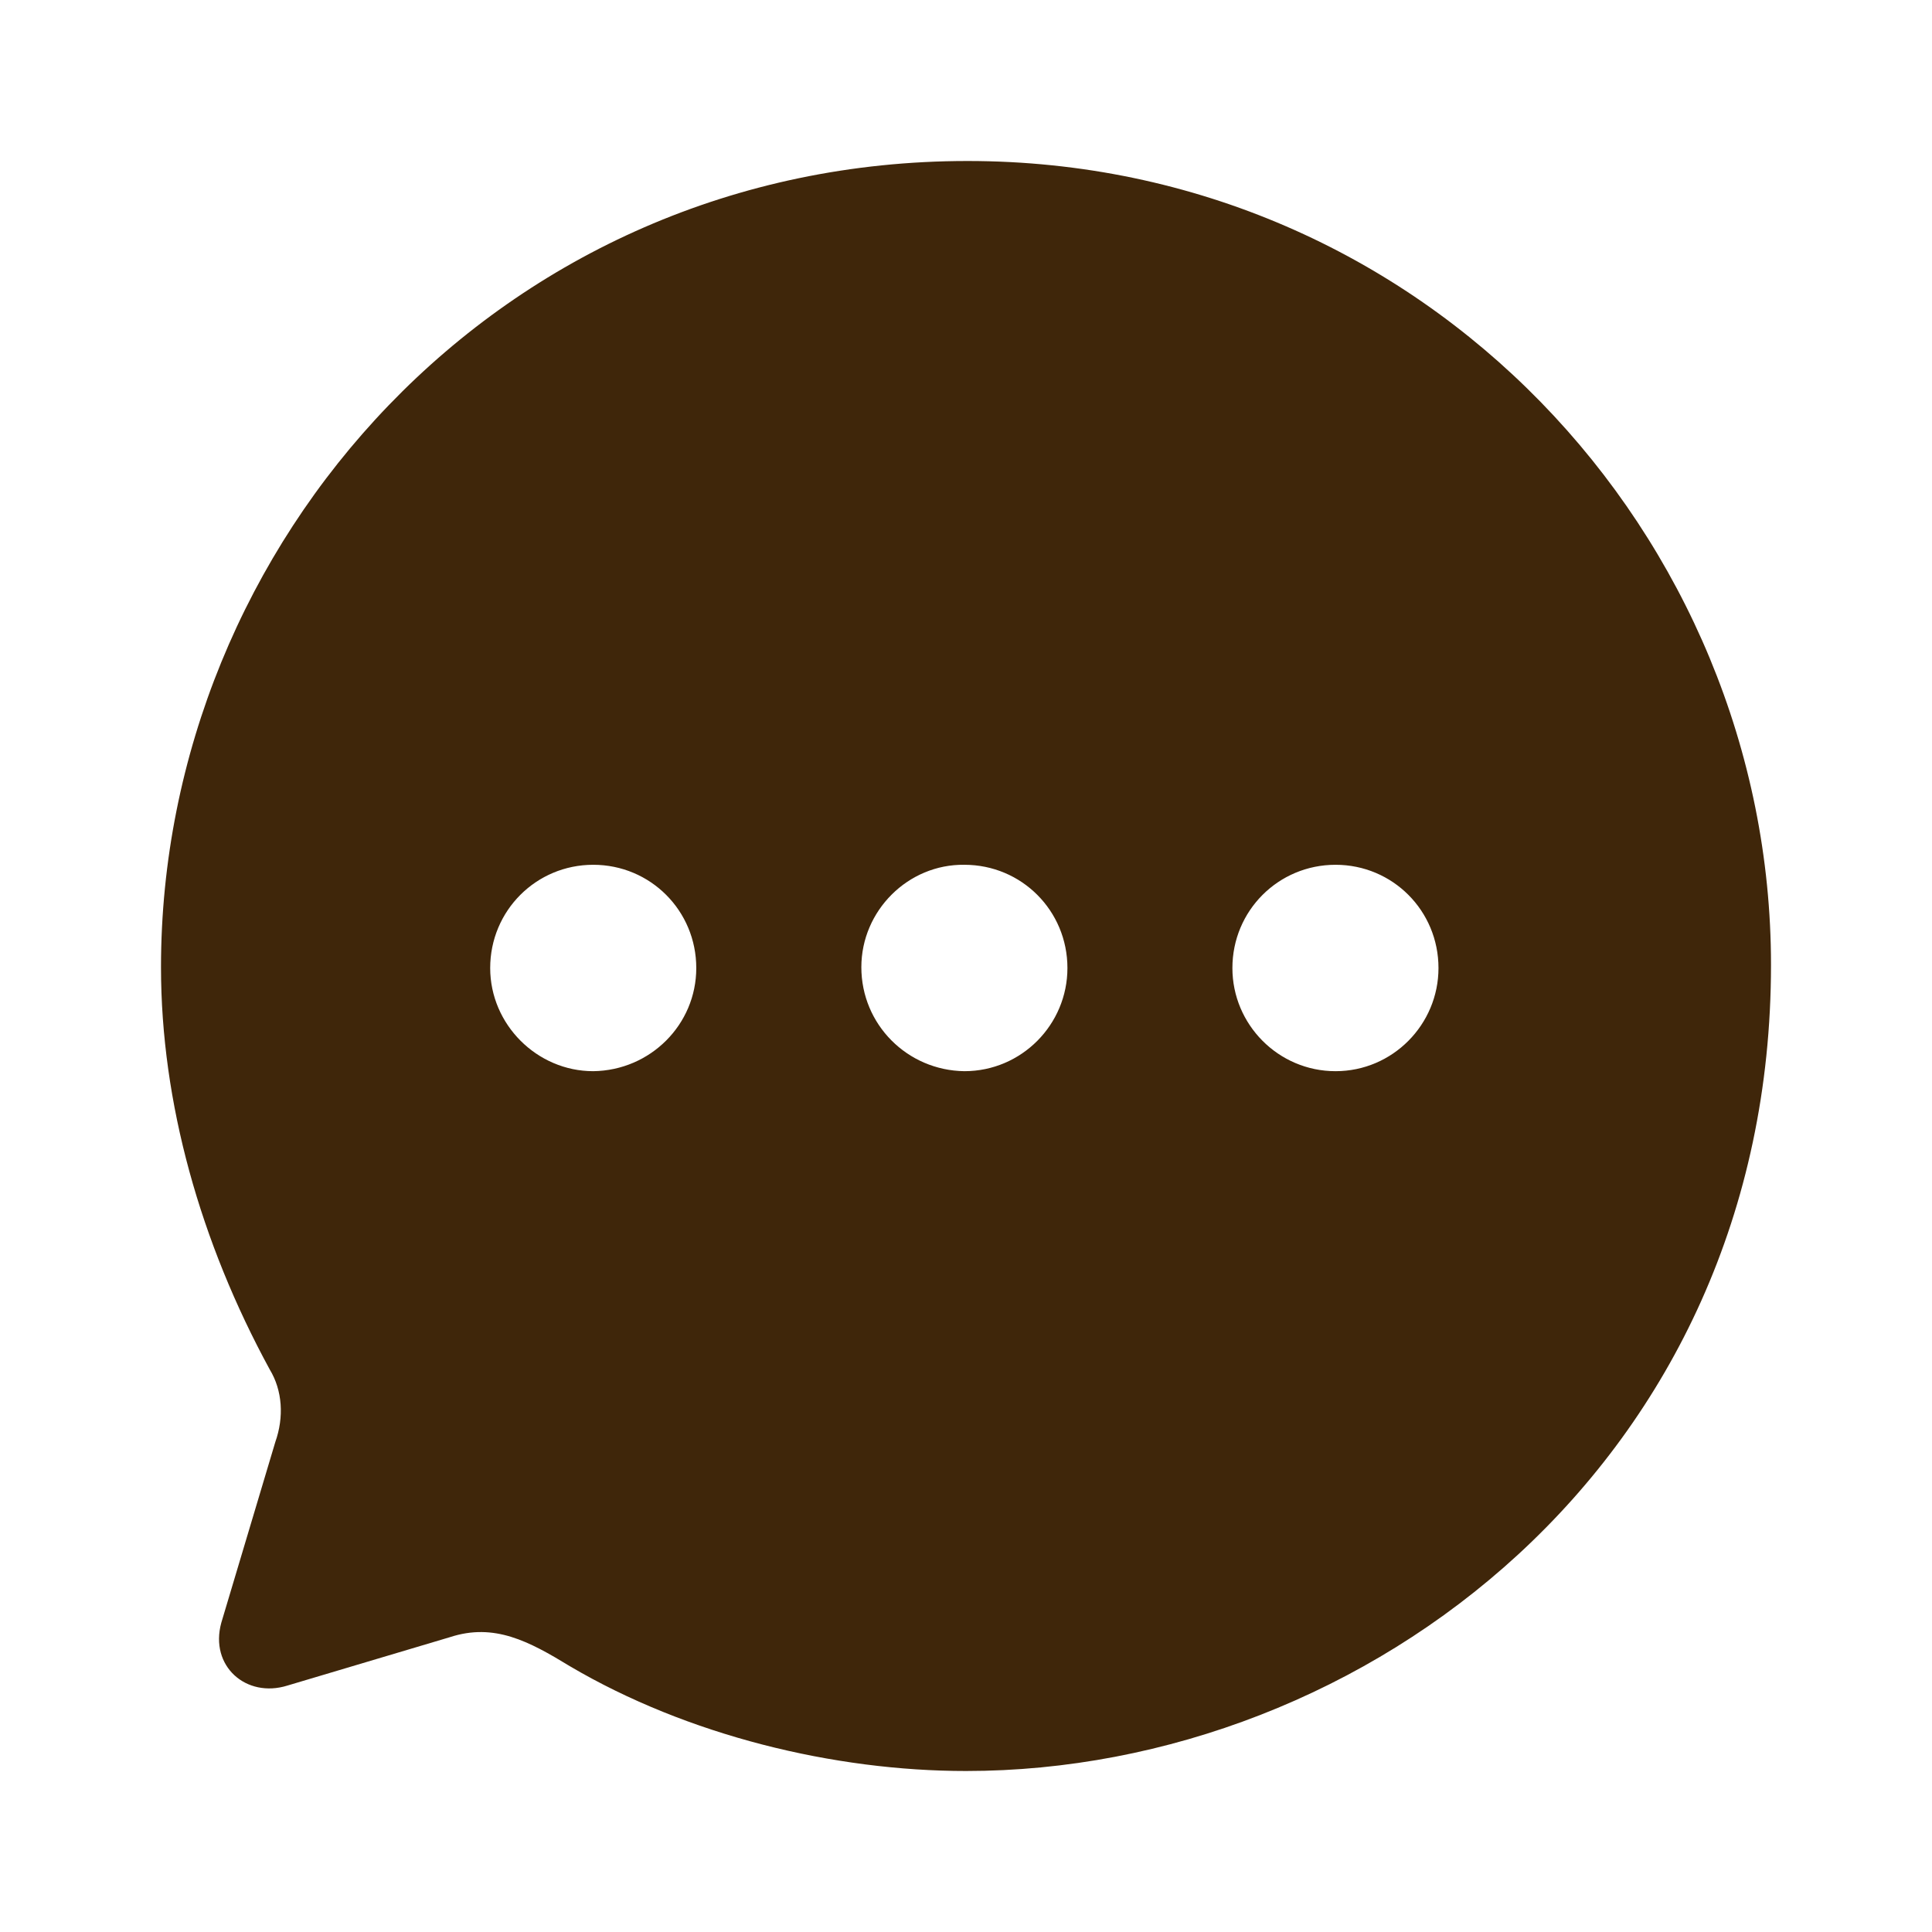
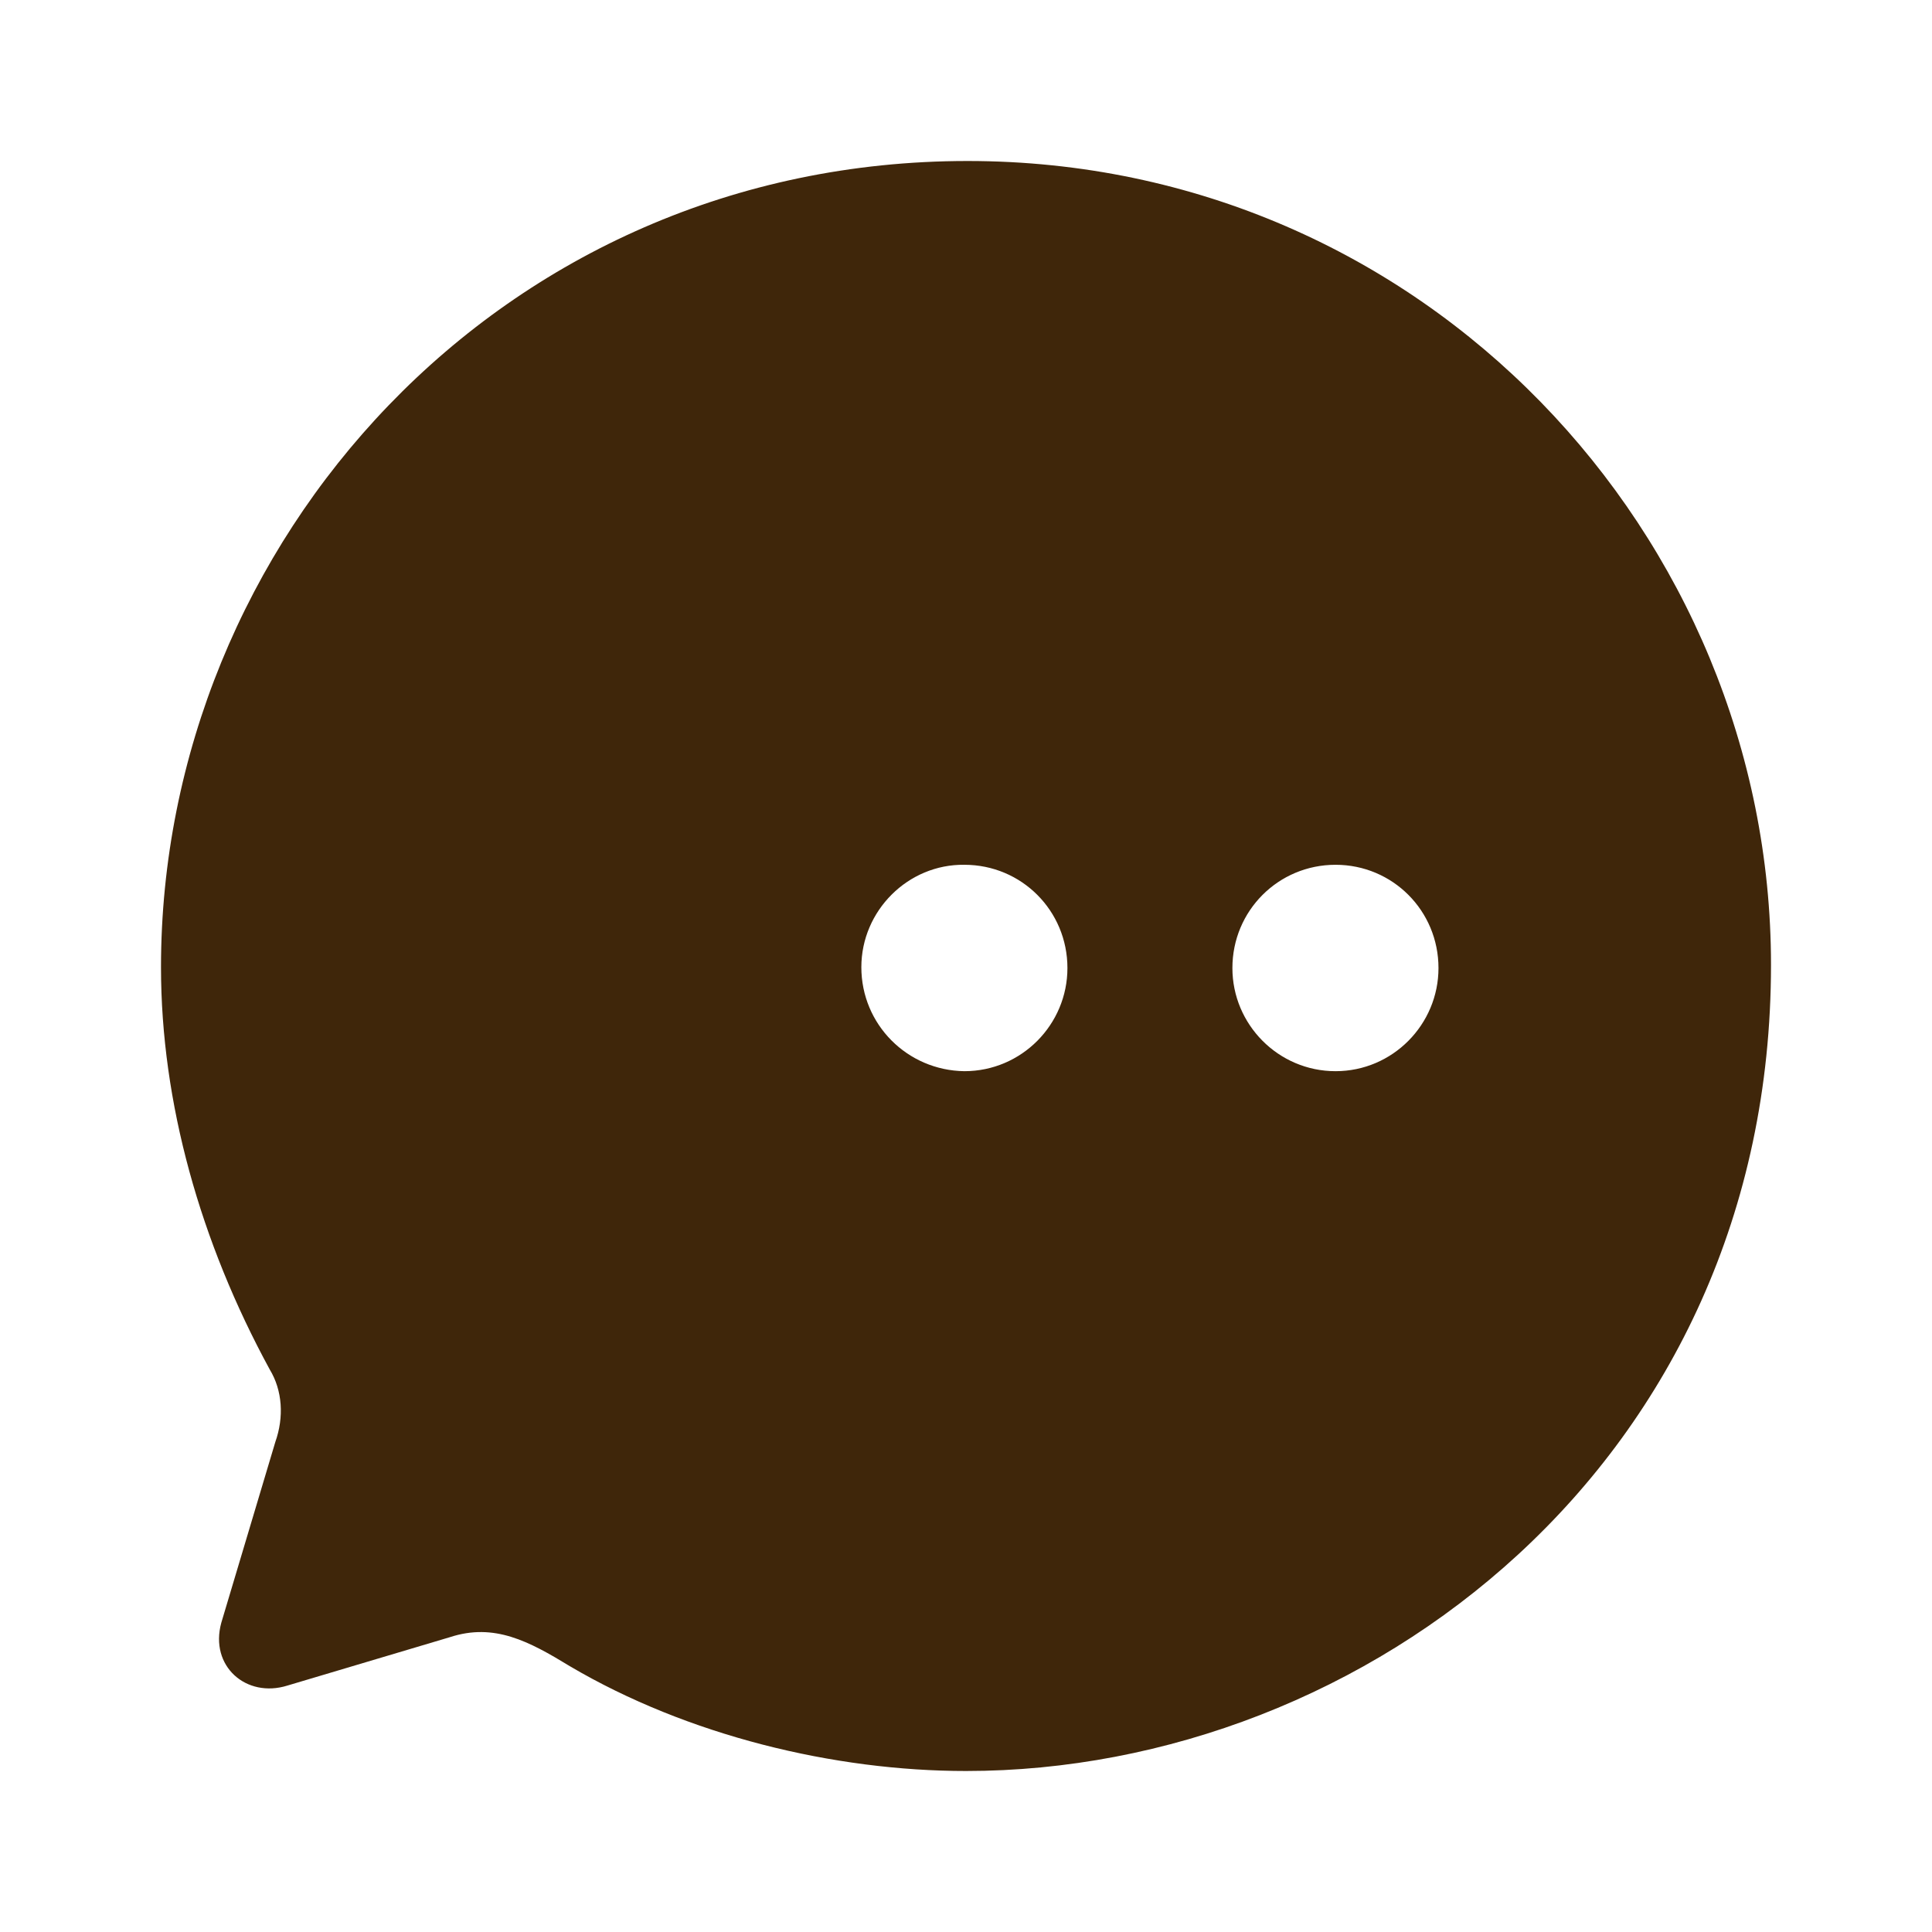
<svg xmlns="http://www.w3.org/2000/svg" width="18" height="18" viewBox="0 0 18 18" fill="none">
-   <path fill-rule="evenodd" clip-rule="evenodd" d="M1.5 9.011C1.5 5.06 4.657 1.5 9.015 1.5C13.275 1.5 16.5 4.993 16.5 8.989C16.5 13.623 12.72 16.5 9 16.5C7.77 16.5 6.405 16.169 5.31 15.524C4.928 15.291 4.605 15.118 4.192 15.253L2.678 15.704C2.295 15.824 1.95 15.524 2.062 15.118L2.565 13.435C2.647 13.203 2.632 12.955 2.513 12.759C1.867 11.573 1.5 10.273 1.5 9.011ZM8.025 9.011C8.025 9.545 8.453 9.973 8.985 9.98C9.518 9.98 9.945 9.545 9.945 9.019C9.945 8.485 9.518 8.057 8.985 8.057C8.46 8.05 8.025 8.485 8.025 9.011ZM11.482 9.019C11.482 9.545 11.91 9.98 12.443 9.98C12.975 9.98 13.402 9.545 13.402 9.019C13.402 8.485 12.975 8.057 12.443 8.057C11.91 8.057 11.482 8.485 11.482 9.019ZM5.527 9.98C5.003 9.98 4.567 9.545 4.567 9.019C4.567 8.485 4.995 8.057 5.527 8.057C6.06 8.057 6.487 8.485 6.487 9.019C6.487 9.545 6.06 9.973 5.527 9.98Z" fill="#3F260A" />
+   <path fillRule="evenodd" clipRule="evenodd" d="M1.5 9.011C1.5 5.06 4.657 1.5 9.015 1.5C13.275 1.5 16.5 4.993 16.5 8.989C16.5 13.623 12.72 16.5 9 16.5C7.77 16.5 6.405 16.169 5.31 15.524C4.928 15.291 4.605 15.118 4.192 15.253L2.678 15.704C2.295 15.824 1.95 15.524 2.062 15.118L2.565 13.435C2.647 13.203 2.632 12.955 2.513 12.759C1.867 11.573 1.5 10.273 1.5 9.011ZM8.025 9.011C8.025 9.545 8.453 9.973 8.985 9.98C9.518 9.98 9.945 9.545 9.945 9.019C9.945 8.485 9.518 8.057 8.985 8.057C8.46 8.05 8.025 8.485 8.025 9.011ZM11.482 9.019C11.482 9.545 11.91 9.98 12.443 9.98C12.975 9.98 13.402 9.545 13.402 9.019C13.402 8.485 12.975 8.057 12.443 8.057C11.91 8.057 11.482 8.485 11.482 9.019ZM5.527 9.98C5.003 9.98 4.567 9.545 4.567 9.019C4.567 8.485 4.995 8.057 5.527 8.057C6.06 8.057 6.487 8.485 6.487 9.019C6.487 9.545 6.06 9.973 5.527 9.98Z" fill="#3F260A" />
</svg>
